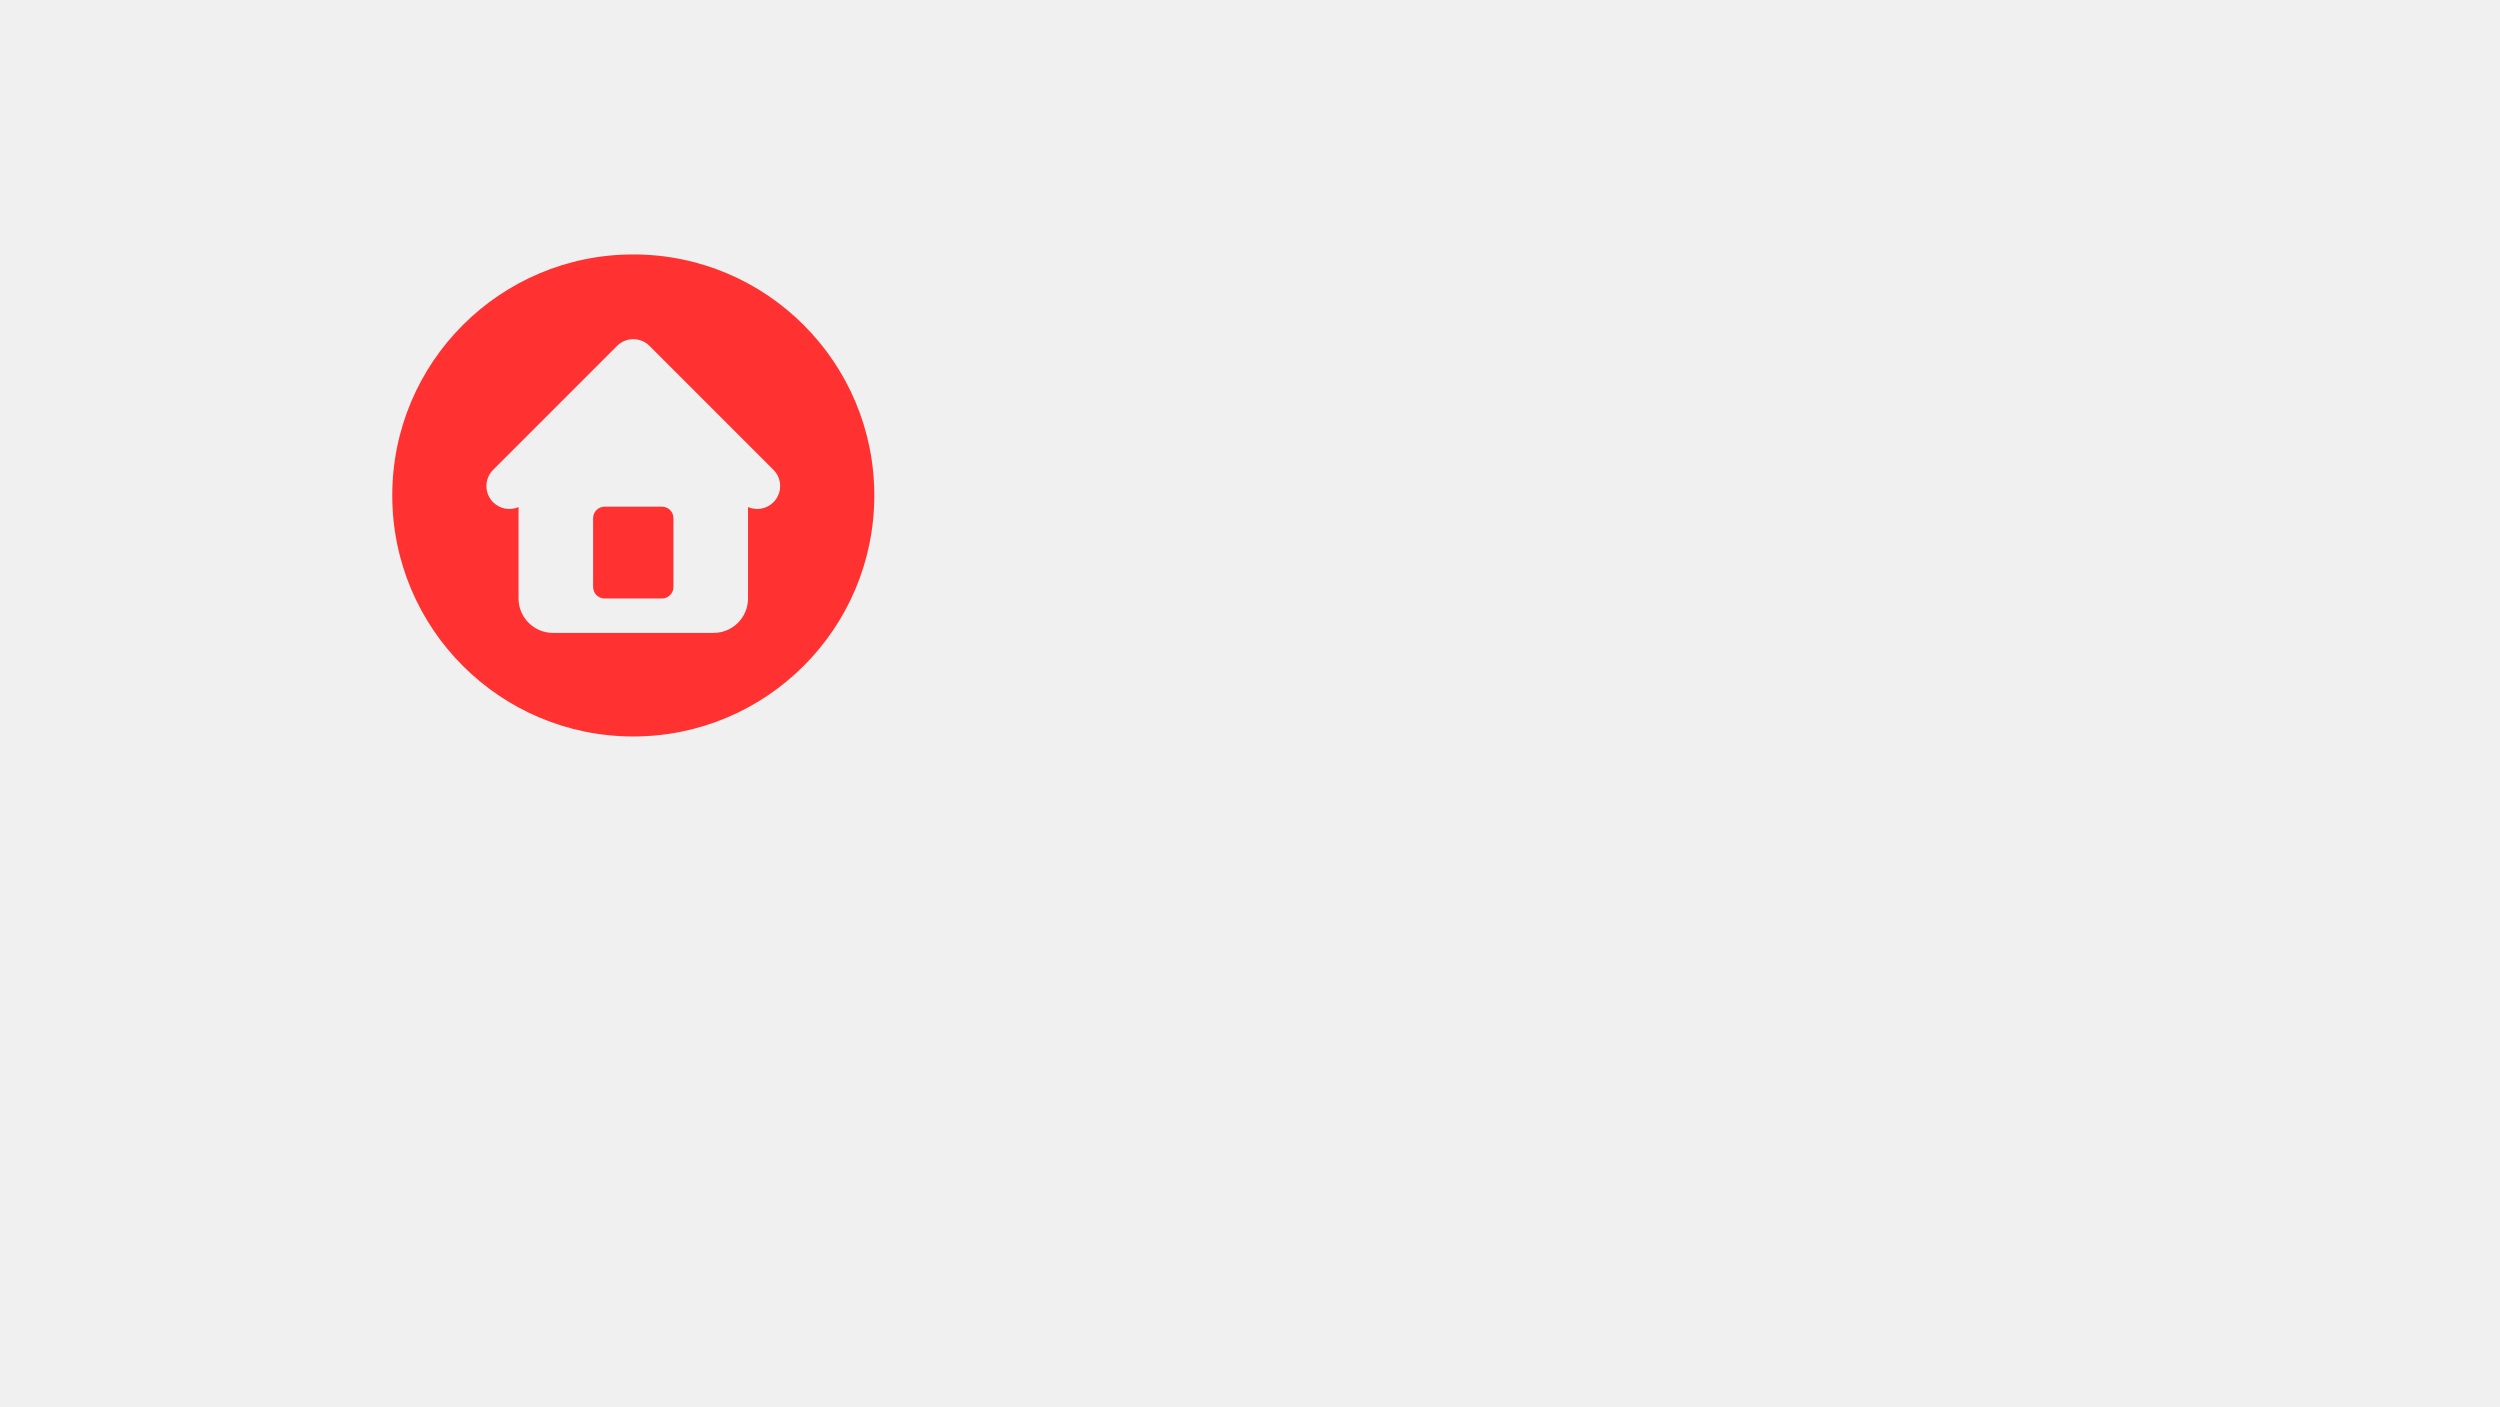
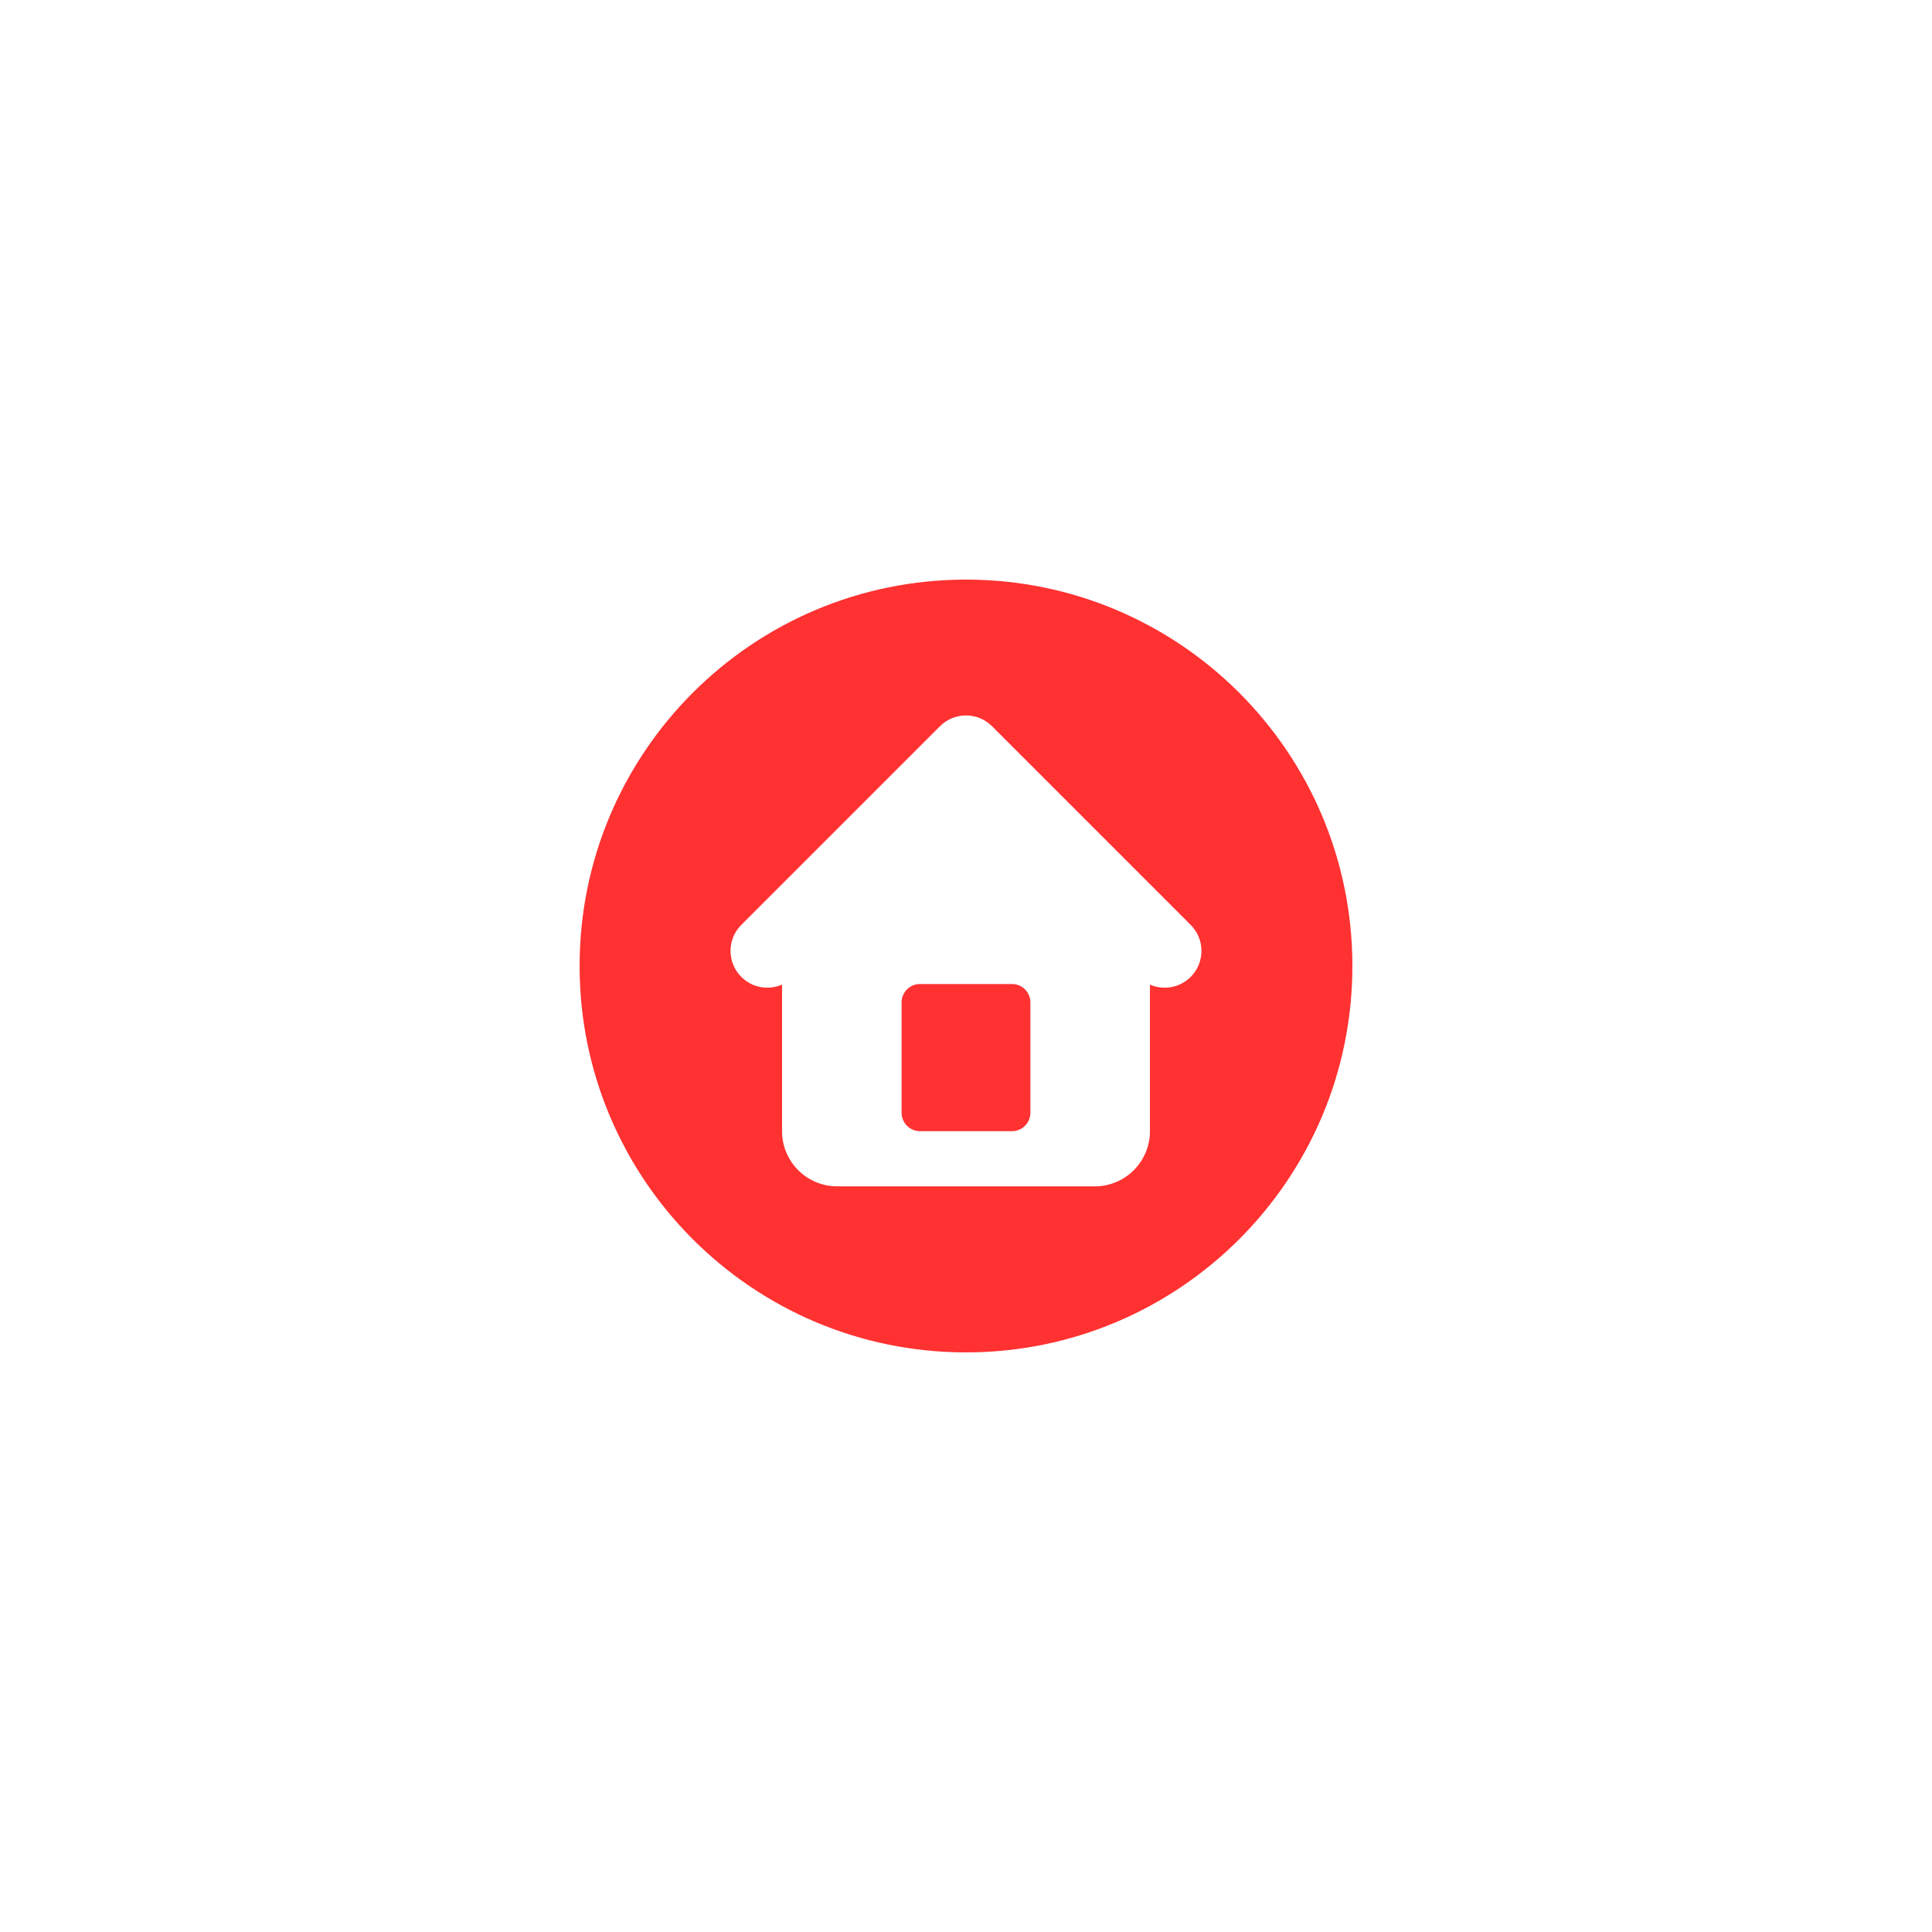
- <svg xmlns="http://www.w3.org/2000/svg" width="1920" zoomAndPan="magnify" viewBox="0 0 1440 810" height="1080" preserveAspectRatio="xMidYMid meet" version="1.0">
+ <svg xmlns="http://www.w3.org/2000/svg" width="1536" zoomAndPan="magnify" viewBox="0 0 1152 1152" height="1536" preserveAspectRatio="xMidYMid meet" version="1.0">
  <defs>
-     <clipPath id="039404721d">
-       <path d="M 225.945 146.555 L 503.445 146.555 L 503.445 424.055 L 225.945 424.055 Z M 225.945 146.555 " clip-rule="nonzero" />
+     <clipPath id="c0ebfdb9bb">
+       <path d="M 345.602 345.602 L 806.102 345.602 L 806.102 806.102 L 345.602 806.102 Z M 345.602 345.602 " clip-rule="nonzero" />
    </clipPath>
  </defs>
-   <g clip-path="url(#039404721d)">
-     <path fill="#ff3131" d="M 364.77 146.555 C 288.098 146.555 225.945 208.707 225.945 285.379 C 225.945 362.051 288.098 424.207 364.77 424.207 C 441.441 424.207 503.598 362.051 503.598 285.379 C 503.598 208.707 441.441 146.555 364.77 146.555 Z M 445.496 289.305 C 441.539 293.262 435.699 294.18 430.859 292.07 L 430.859 344.727 C 430.859 355.676 421.984 364.555 411.035 364.555 L 318.508 364.555 C 307.555 364.555 298.68 355.676 298.68 344.727 L 298.68 292.07 C 293.844 294.18 288 293.262 284.043 289.305 C 278.883 284.141 278.883 275.773 284.043 270.609 L 355.422 199.23 C 360.586 194.07 368.953 194.07 374.117 199.23 L 445.496 270.609 C 450.656 275.773 450.656 284.141 445.496 289.305 Z M 445.496 289.305 " fill-opacity="1" fill-rule="nonzero" />
+   <rect x="-115.2" width="1382.4" fill="#ffffff" y="-115.2" height="1382.4" fill-opacity="1" />
+   <rect x="-115.2" width="1382.4" fill="#ffffff" y="-115.2" height="1382.4" fill-opacity="1" />
+   <g clip-path="url(#c0ebfdb9bb)">
+     <path fill="#ff3131" d="M 575.996 345.602 C 448.75 345.602 345.602 448.75 345.602 575.996 C 345.602 703.242 448.75 806.395 575.996 806.395 C 703.242 806.395 806.395 703.242 806.395 575.996 C 806.395 448.75 703.242 345.602 575.996 345.602 Z M 709.969 582.508 C 703.402 589.074 693.711 590.602 685.684 587.102 L 685.684 674.488 C 685.684 692.664 670.949 707.395 652.777 707.395 L 499.219 707.395 C 481.043 707.395 466.312 692.66 466.312 674.488 L 466.312 587.102 C 458.285 590.602 448.59 589.074 442.023 582.508 C 433.457 573.941 433.457 560.051 442.023 551.484 L 560.484 433.023 C 569.051 424.457 582.941 424.457 591.508 433.023 L 709.969 551.484 C 718.535 560.051 718.535 573.941 709.969 582.508 Z M 709.969 582.508 " fill-opacity="1" fill-rule="nonzero" />
  </g>
-   <path fill="#ff3131" d="M 381.293 291.852 L 348.246 291.852 C 344.598 291.852 341.637 294.812 341.637 298.461 L 341.637 338.117 C 341.637 341.77 344.598 344.727 348.246 344.727 L 381.293 344.727 C 384.941 344.727 387.902 341.77 387.902 338.117 L 387.902 298.461 C 387.902 294.812 384.941 291.852 381.293 291.852 Z M 381.293 291.852 " fill-opacity="1" fill-rule="nonzero" />
+   <path fill="#ff3131" d="M 603.418 586.738 L 548.574 586.738 C 542.516 586.738 537.605 591.652 537.605 597.711 L 537.605 663.52 C 537.605 669.578 542.516 674.488 548.574 674.488 L 603.418 674.488 C 609.477 674.488 614.387 669.578 614.387 663.52 L 614.387 597.711 C 614.387 591.652 609.477 586.738 603.418 586.738 Z M 603.418 586.738 " fill-opacity="1" fill-rule="nonzero" />
</svg>
